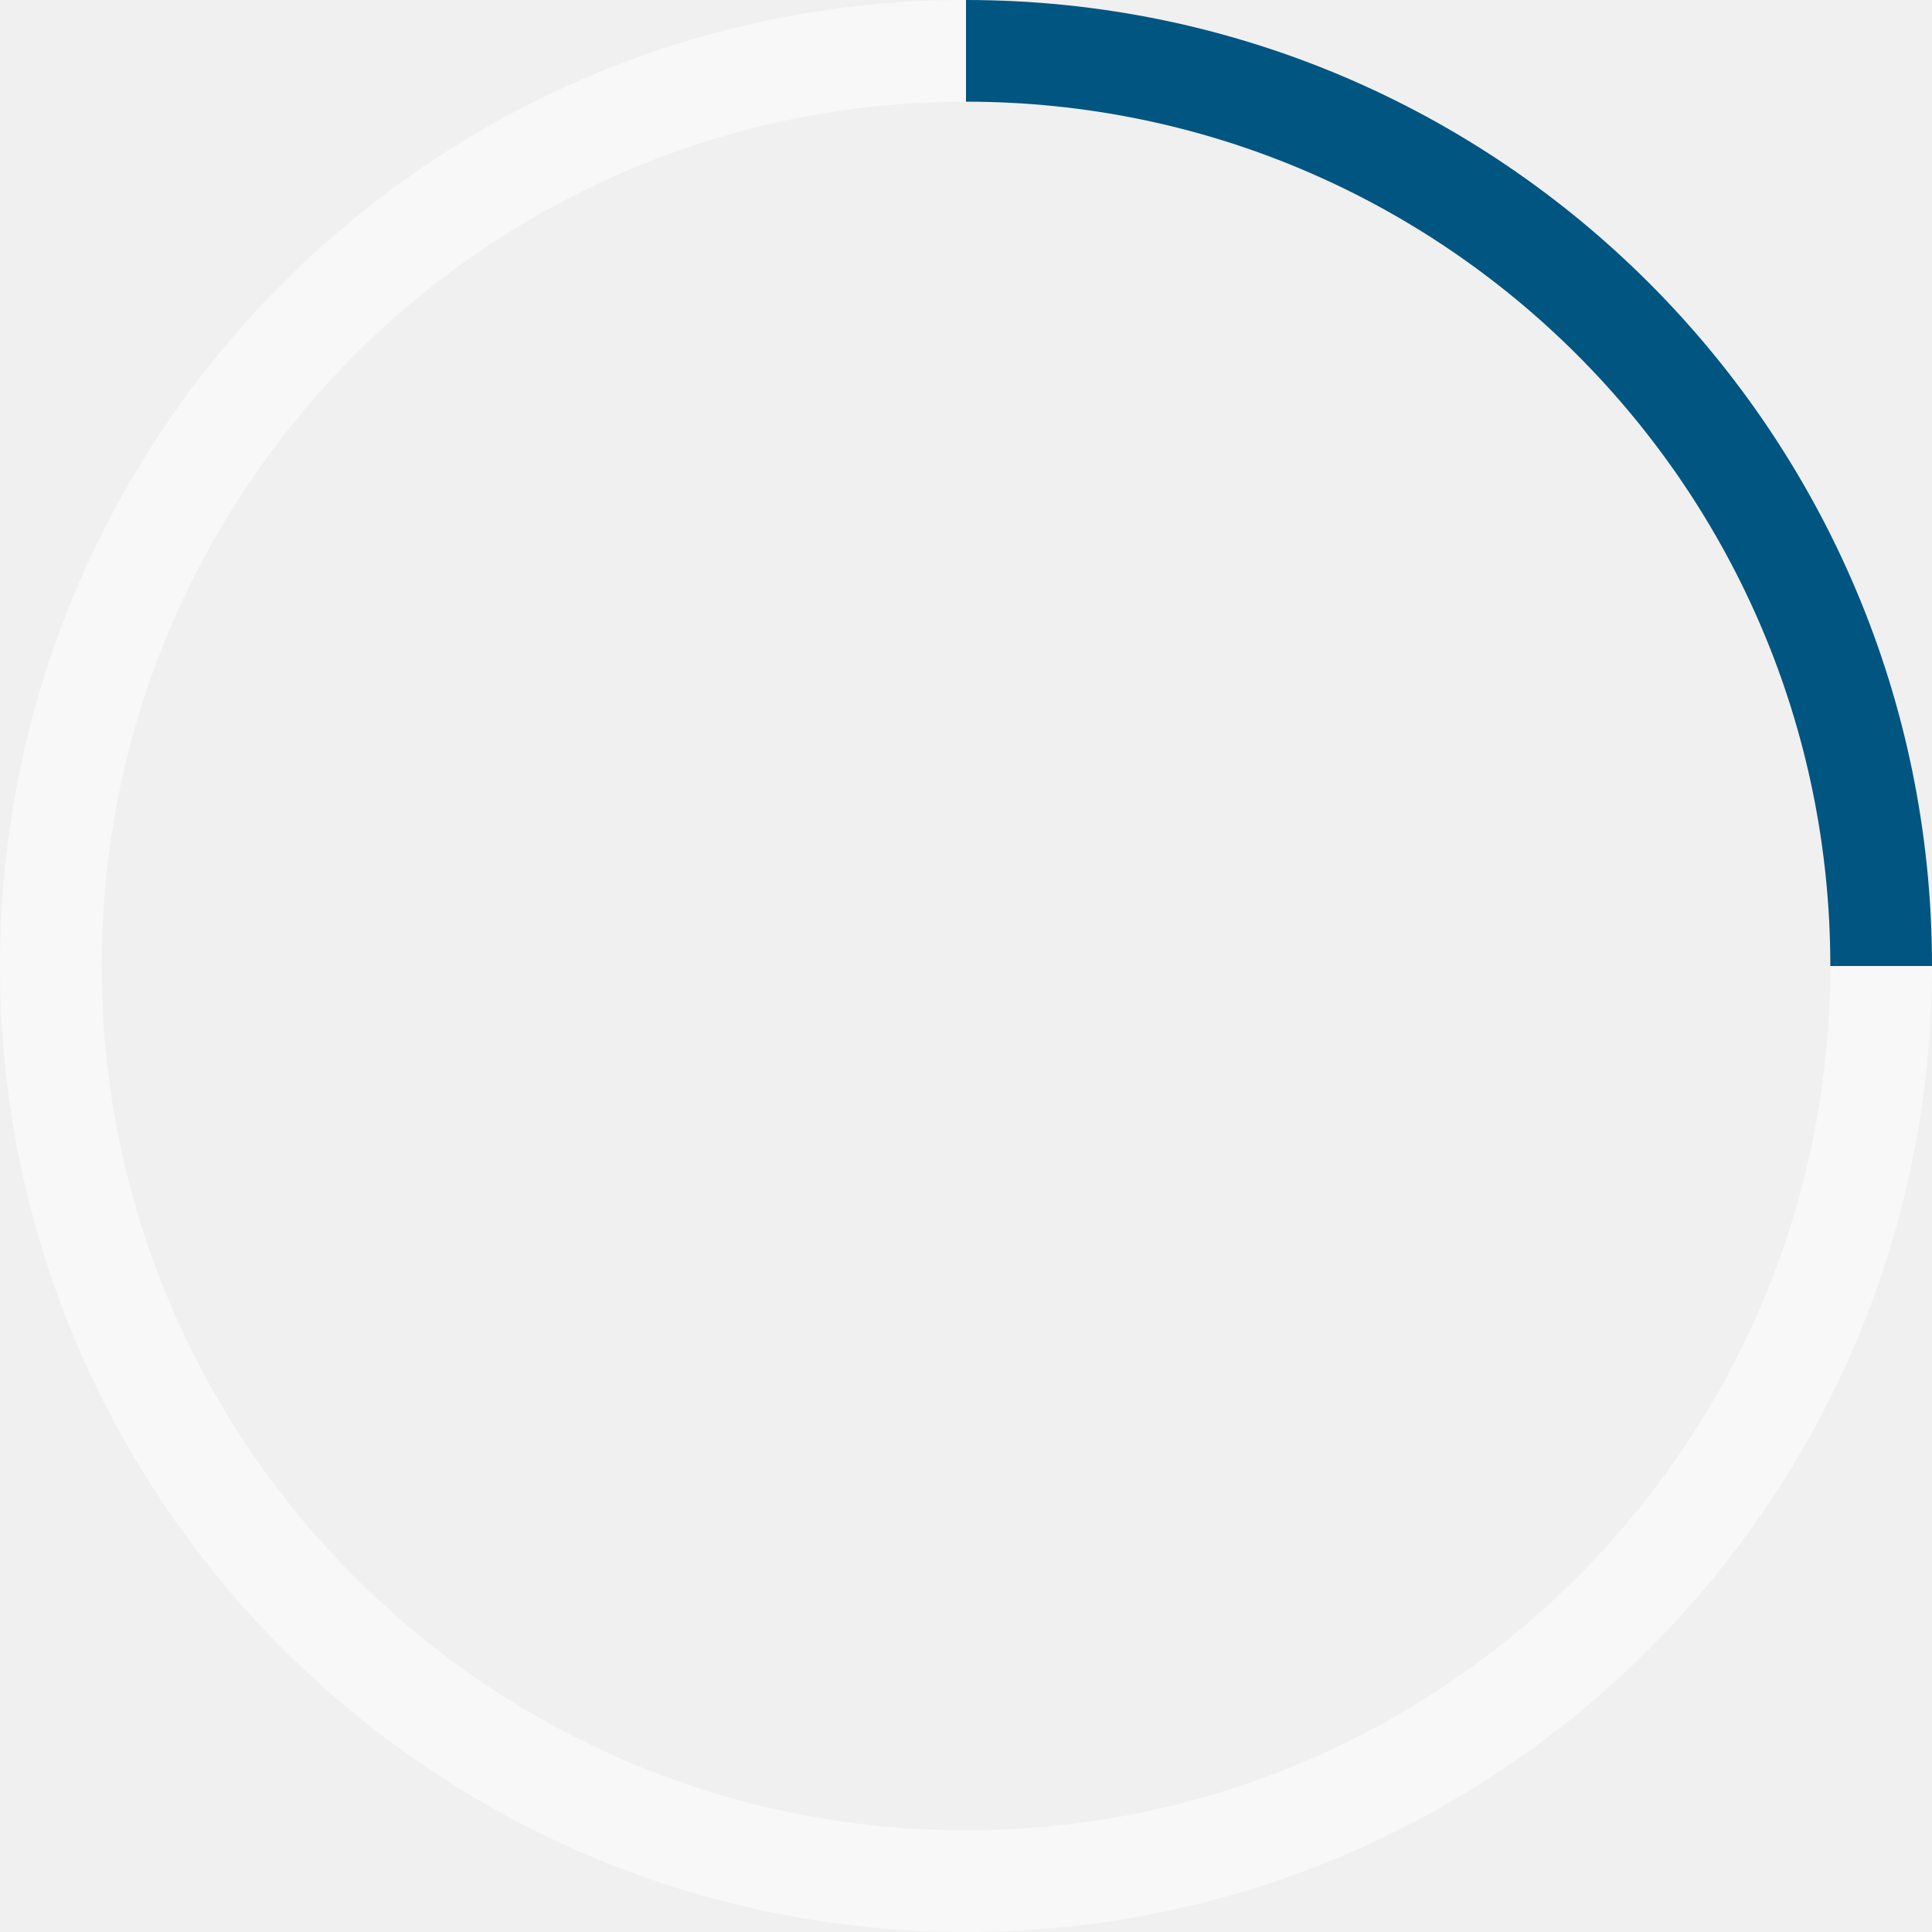
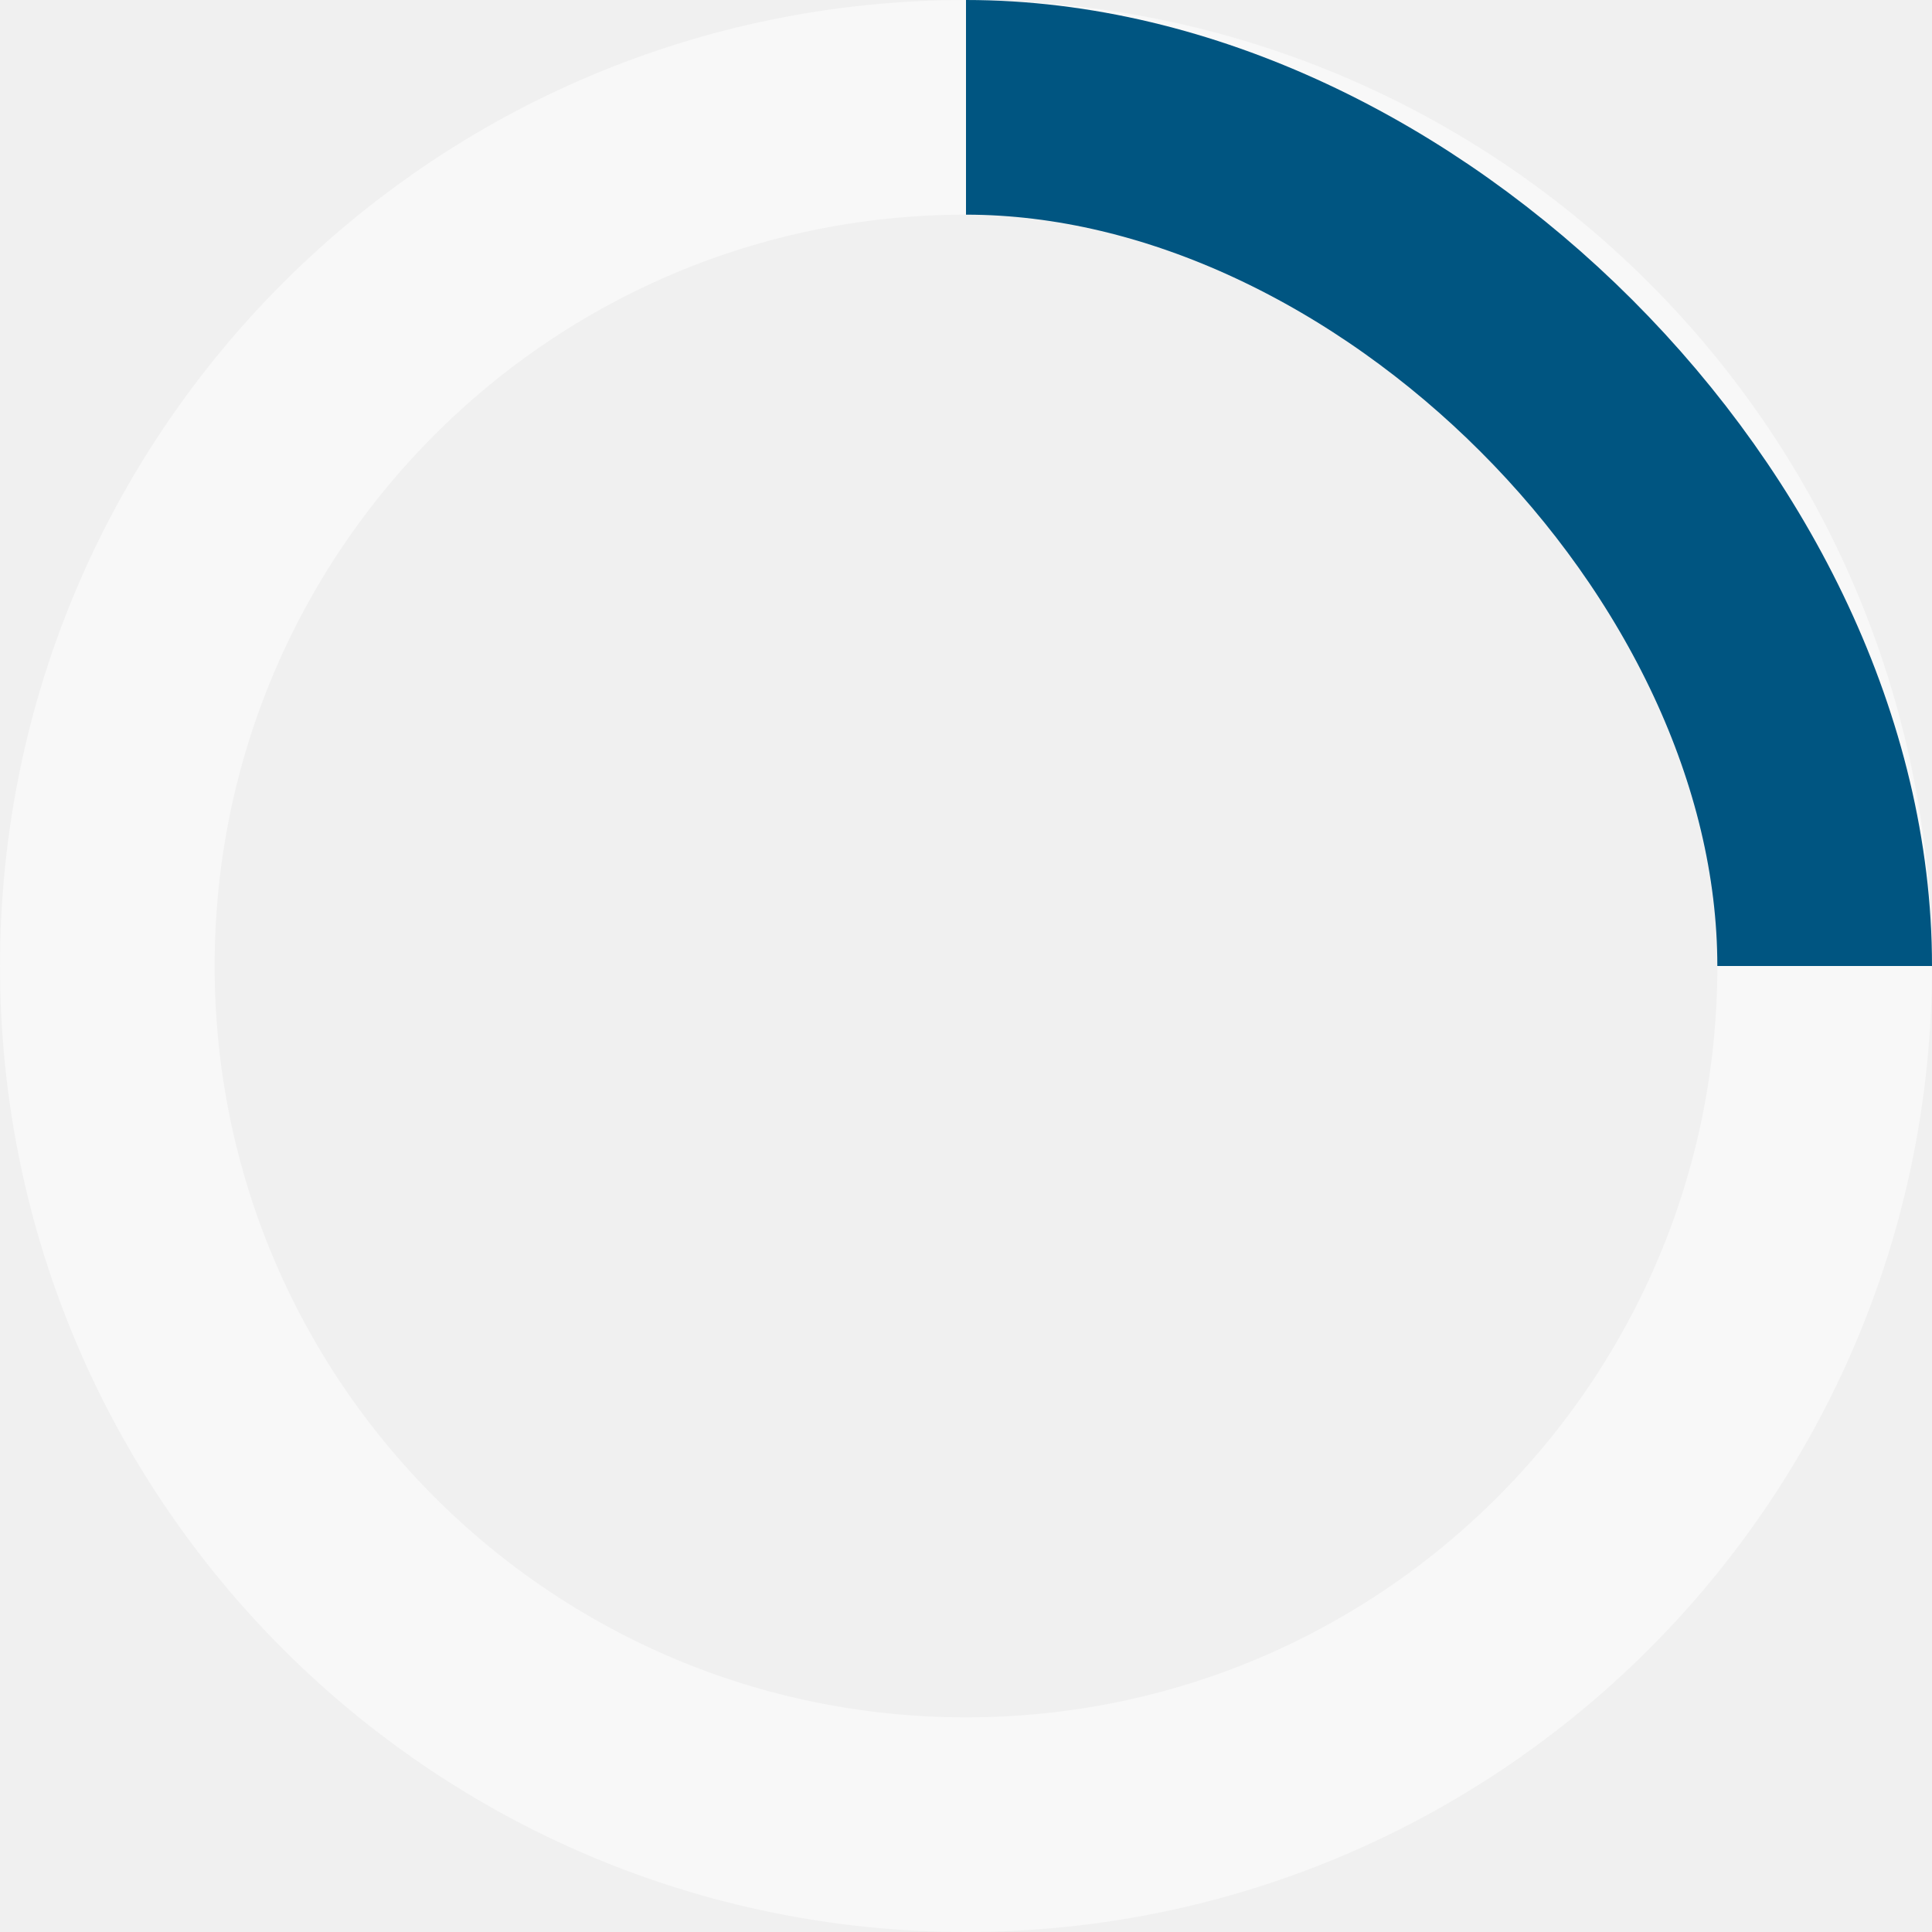
- <svg xmlns="http://www.w3.org/2000/svg" width="38" height="38" viewBox="0 0 38 38" stroke="#fff">
+ <svg xmlns="http://www.w3.org/2000/svg" width="18" height="18" viewBox="0 0 18 18" stroke="#fff">
  <g fill="none" fill-rule="evenodd">
    <g transform="translate(1 1)" stroke-width="2">
-       <circle stroke-opacity=".5" cx="18" cy="18" r="18" />
-       <path d="M36 18c0-9.94-8.06-18-18-18" stroke="#005581">
-         <animateTransform attributeName="transform" type="rotate" from="0 18 18" to="360 18 18" dur="1s" repeatCount="indefinite" />
+       <circle stroke-opacity=".5" cx="8" cy="8" r="8" />
+       <path d="M16,8c0-4-4-8-8-8" stroke="#005581">
+         <animateTransform attributeName="transform" type="rotate" from="0 8 8" to="360 8 8" dur="1s" repeatCount="indefinite" />
      </path>
    </g>
  </g>
</svg>
